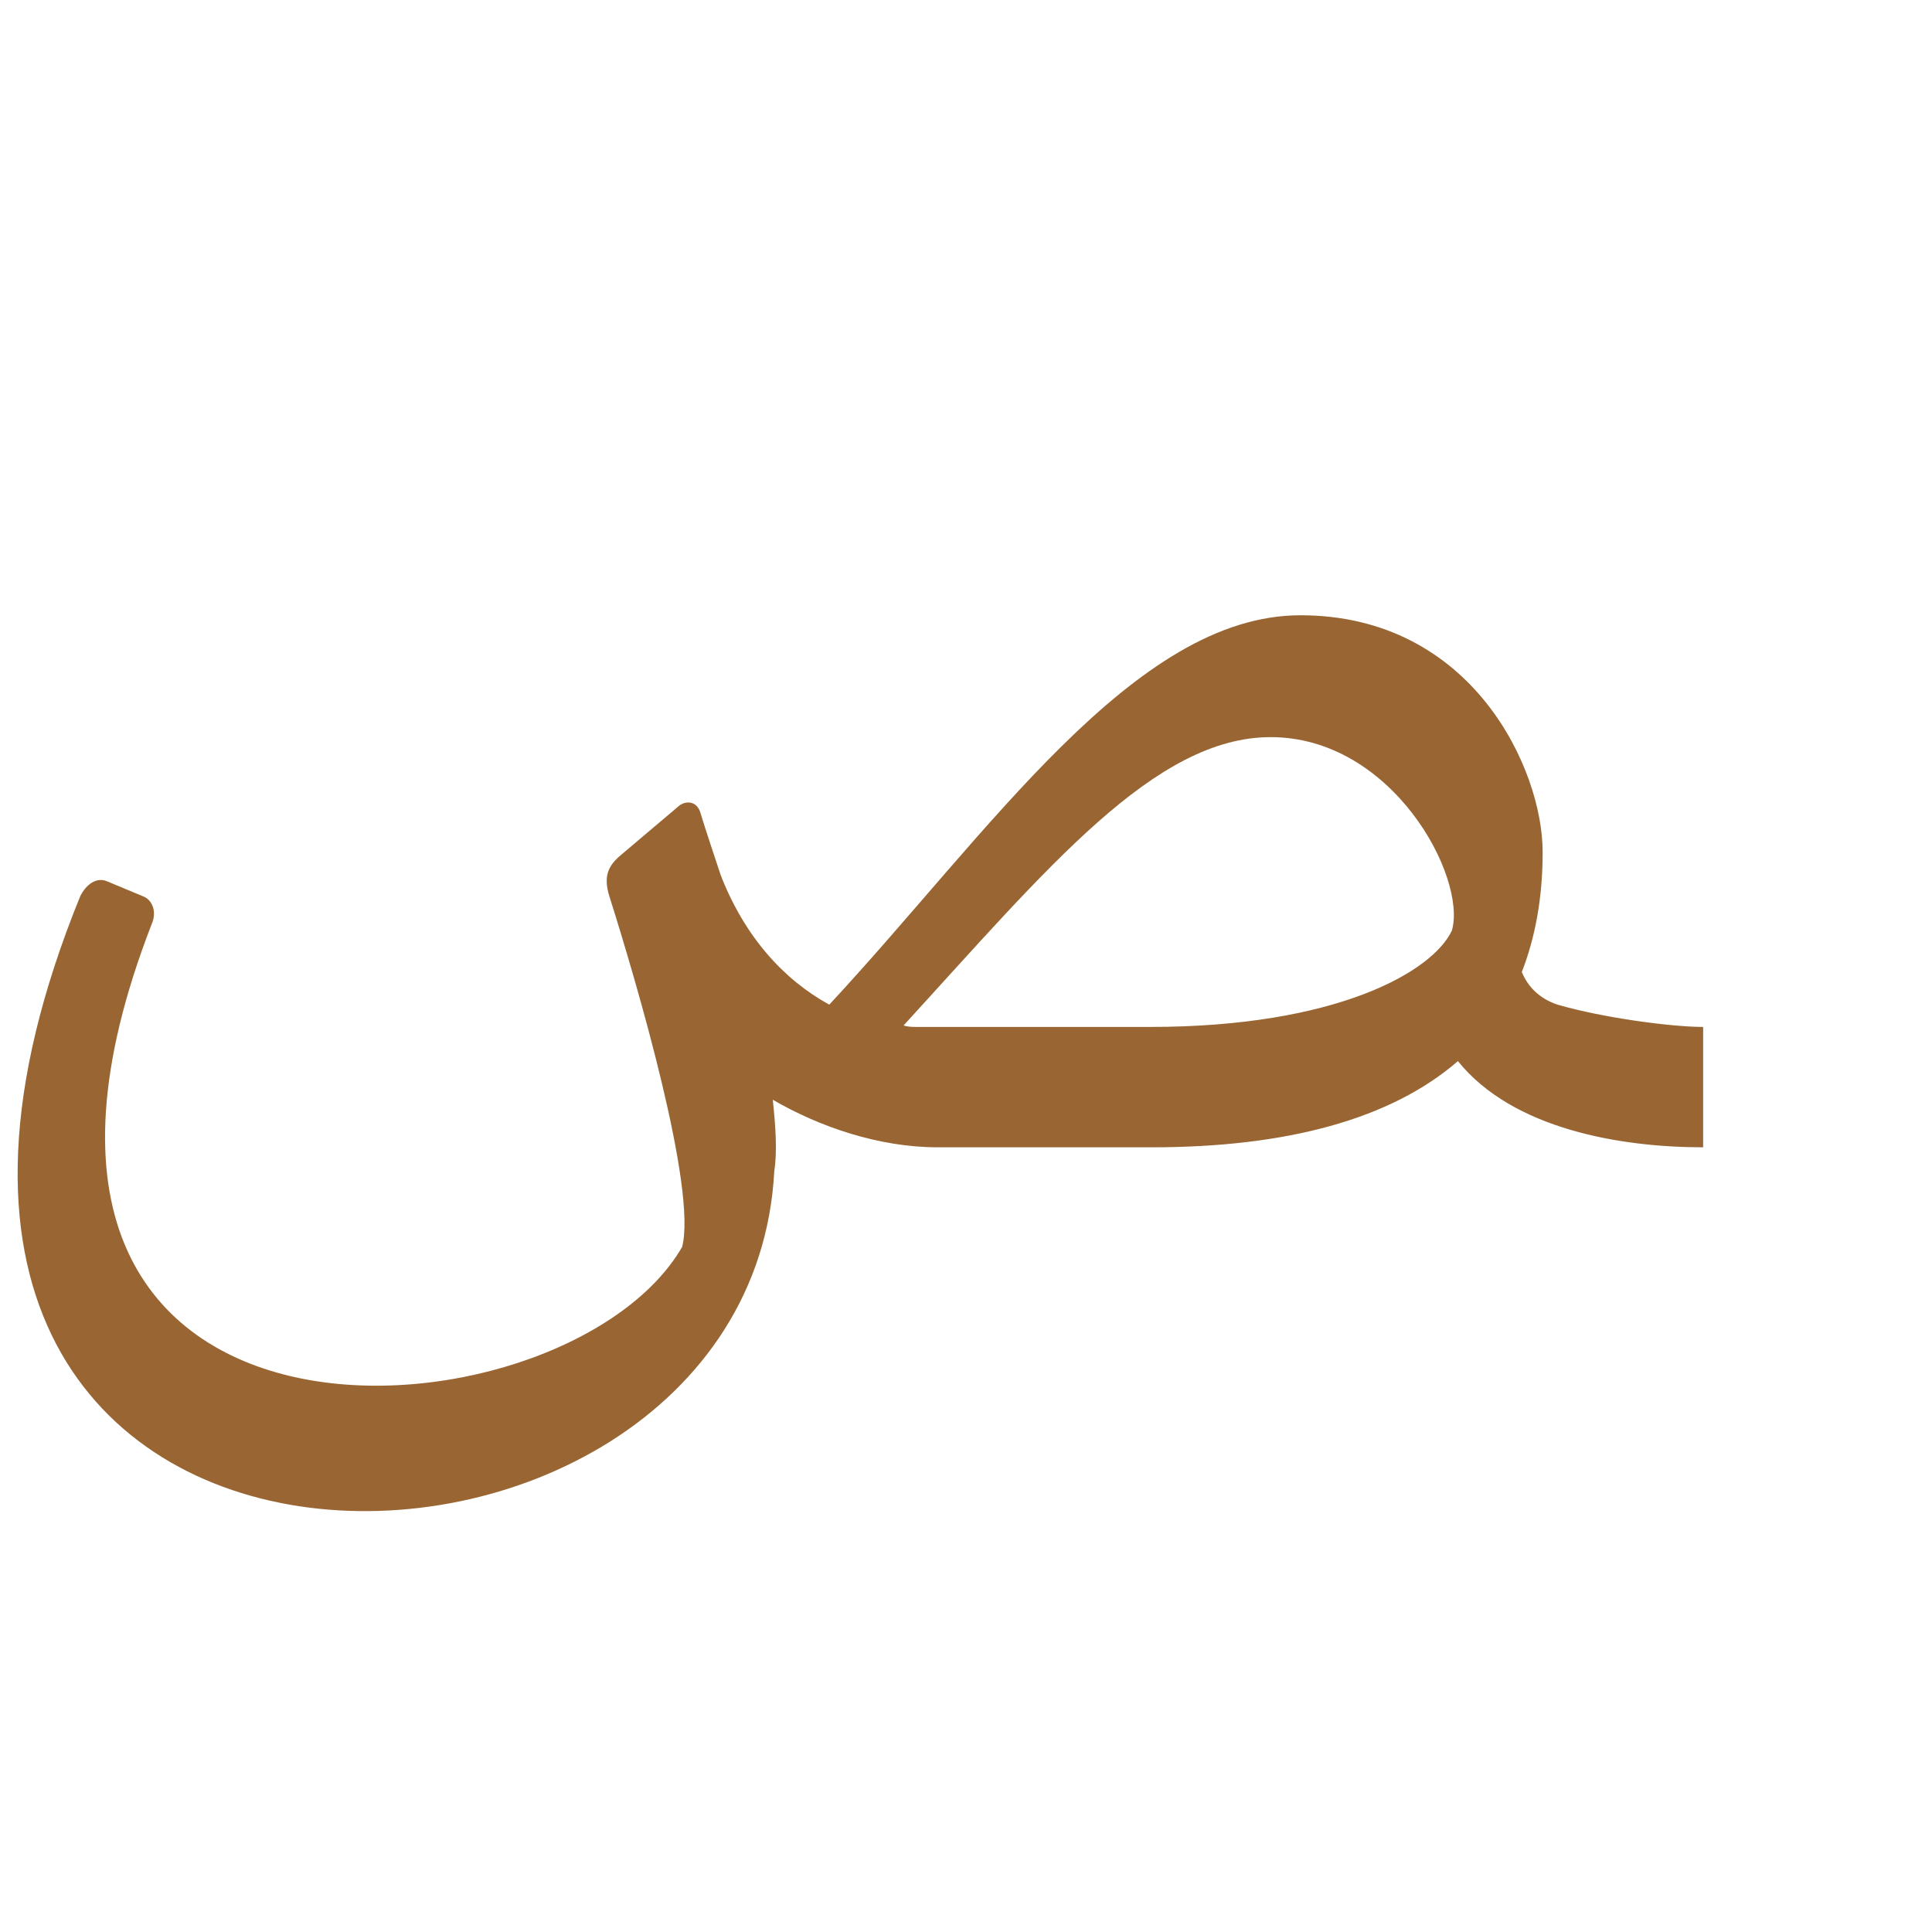
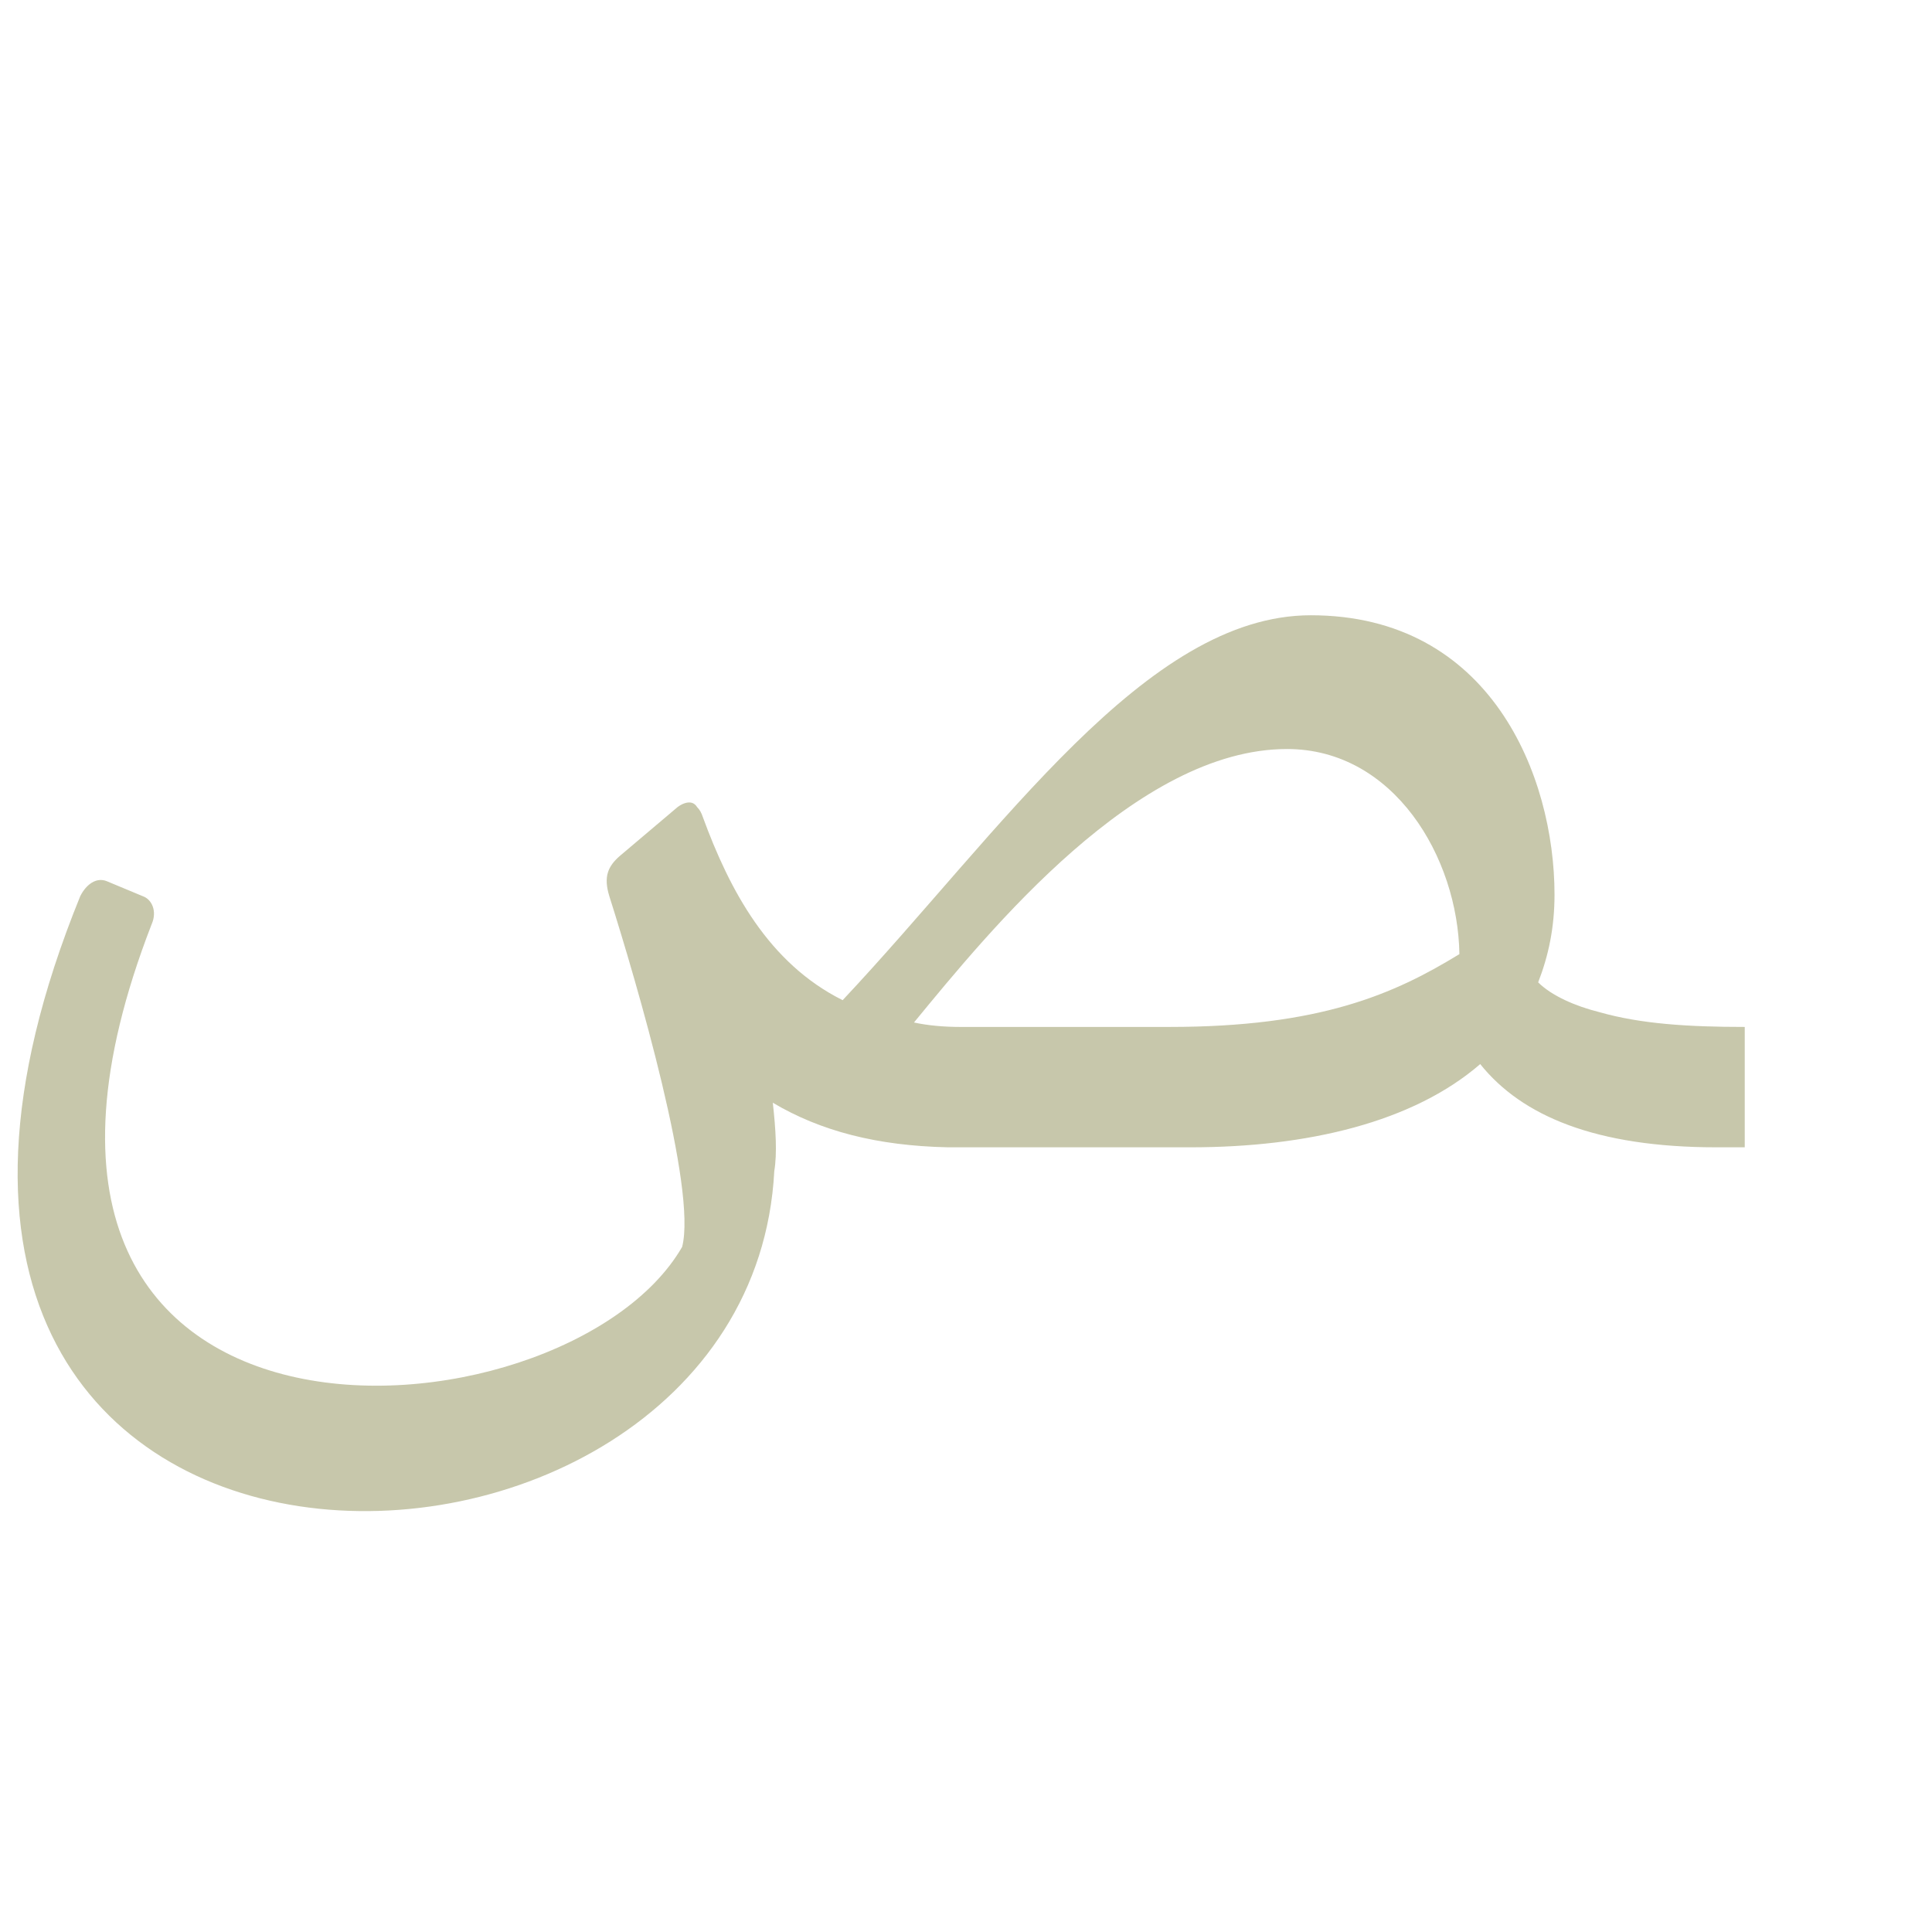
<svg xmlns="http://www.w3.org/2000/svg" xml:space="preserve" width="1300px" height="1300px" version="1.0" style="shape-rendering:geometricPrecision; text-rendering:geometricPrecision; image-rendering:optimizeQuality; fill-rule:evenodd; clip-rule:evenodd" viewBox="0 0 1300 1056">
  <defs>
    <style type="text/css">
   
-     .fil0 {fill:#996633}
+     .fil0 {fill:#999966;fill-opacity:0.549}
   
  </style>
  </defs>
  <g id="_100:master">
-     <path class="fil0" d="M643 569l-26 0c-3,0 -6,0 -9,-1 97,-106 169,-194 247,-194 82,0 132,94 122,130l0 0c-13,28 -78,65 -203,65l-131 0zm338 23c-45,39 -115,58 -206,58l-132 0 -12 0c-40,0 -80,-14 -111,-32 2,19 3,35 1,48 -17,325 -680,338 -467,-185 4,-8 11,-13 18,-10l24 10c6,2 10,10 6,19 -149,384 278,354 357,217 10,-39 -30,-176 -49,-236 -4,-13 -1,-20 7,-27l39 -33c4,-4 12,-5 15,3 4,13 9,28 14,43 16,41 42,70 73,87 107,-115 205,-262 317,-262 116,0 163,104 163,159l0 0 0 1 0 0c0,30 -5,57 -14,80 4,10 12,18 24,22 31,9 77,15 98,15l0 81c-55,0 -128,-12 -165,-58z" />
+     <path class="fil0" d="M982 520c-44,27 -94,49 -195,49l-141 0 0 0c-11,0 -22,-1 -31,-3 51,-62 150,-184 251,-184 72,0 115,73 116,138zm-523 197c10,-39 -30,-176 -49,-236 -4,-13 -1,-20 7,-27l39 -33c4,-3 10,-5 13,0 2,2 3,4 4,7 18,49 44,98 94,123 107,-114 204,-259 315,-259 121,0 164,108 164,188l0 0c0,22 -4,41 -11,59 9,9 25,16 41,20 28,8 60,10 98,10l0 81 -19 0c-81,0 -131,-21 -159,-56 -45,39 -116,56 -195,56l-155 0 0 0 -8 0 0 0c-48,-1 -86,-11 -118,-30 2,18 3,34 1,46 -17,325 -680,338 -467,-185 4,-8 11,-13 18,-10l24 10c6,2 10,10 6,19 -149,384 278,354 357,217z" />
  </g>
</svg>
